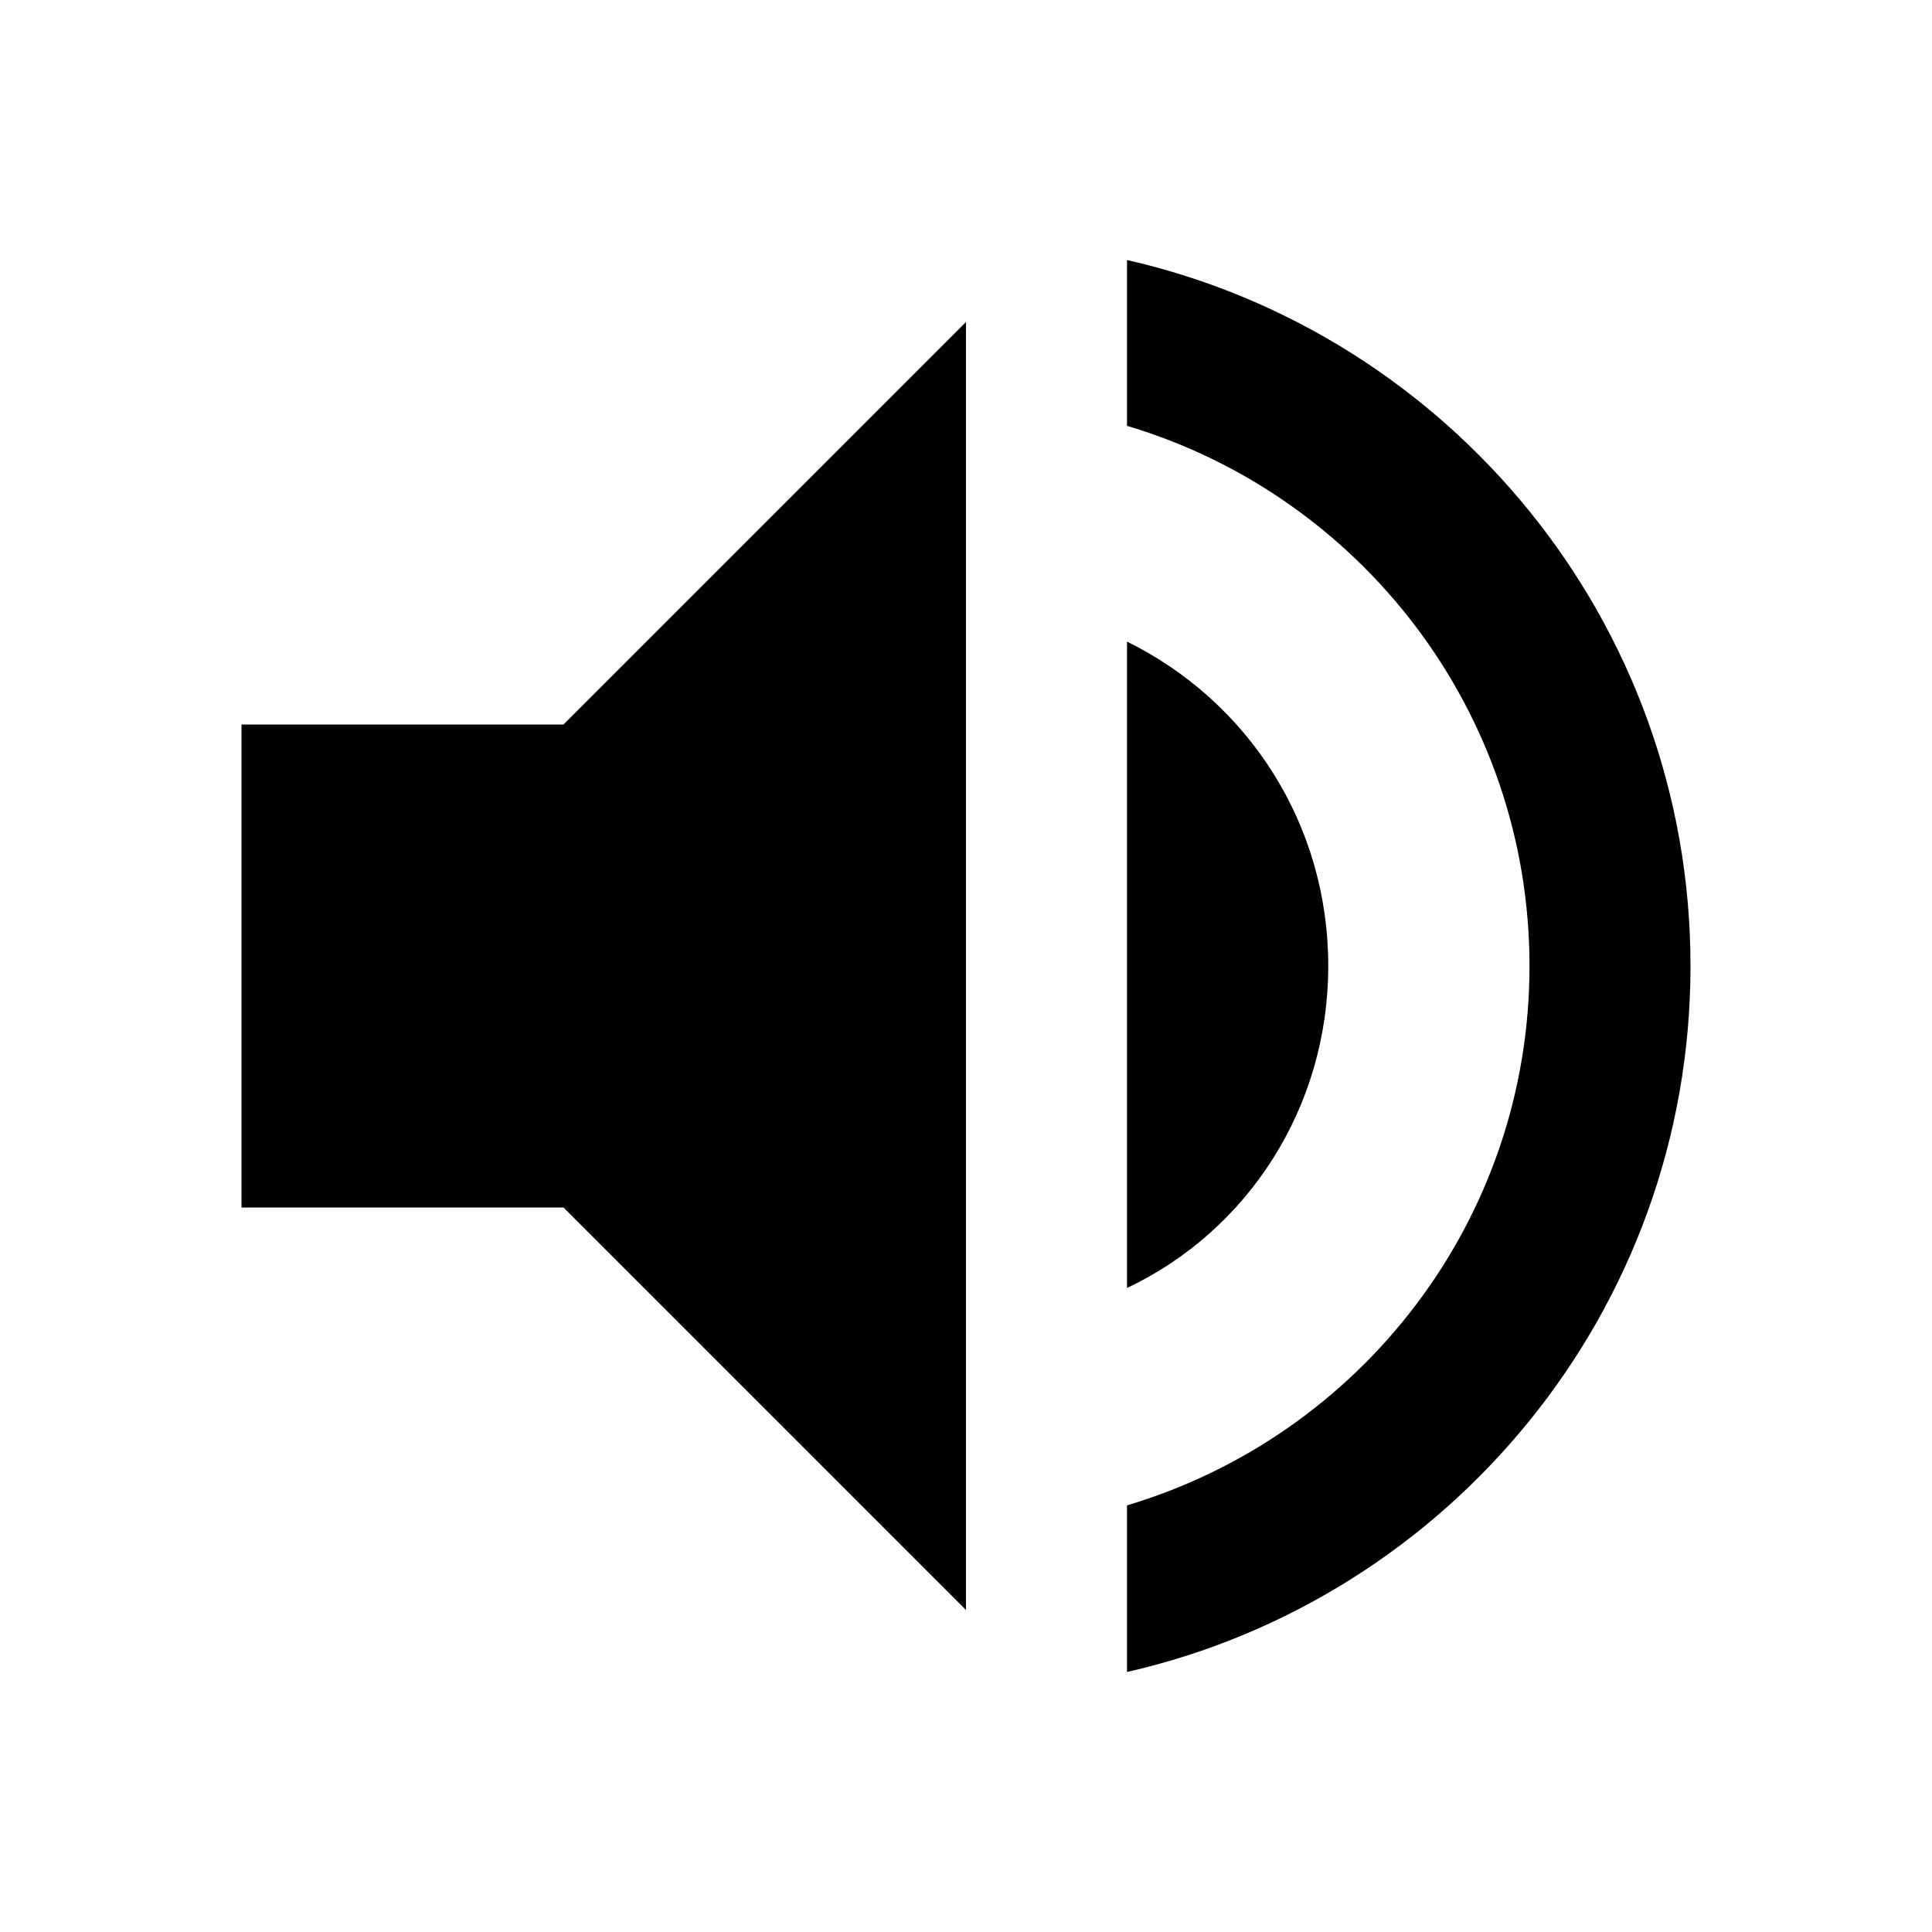
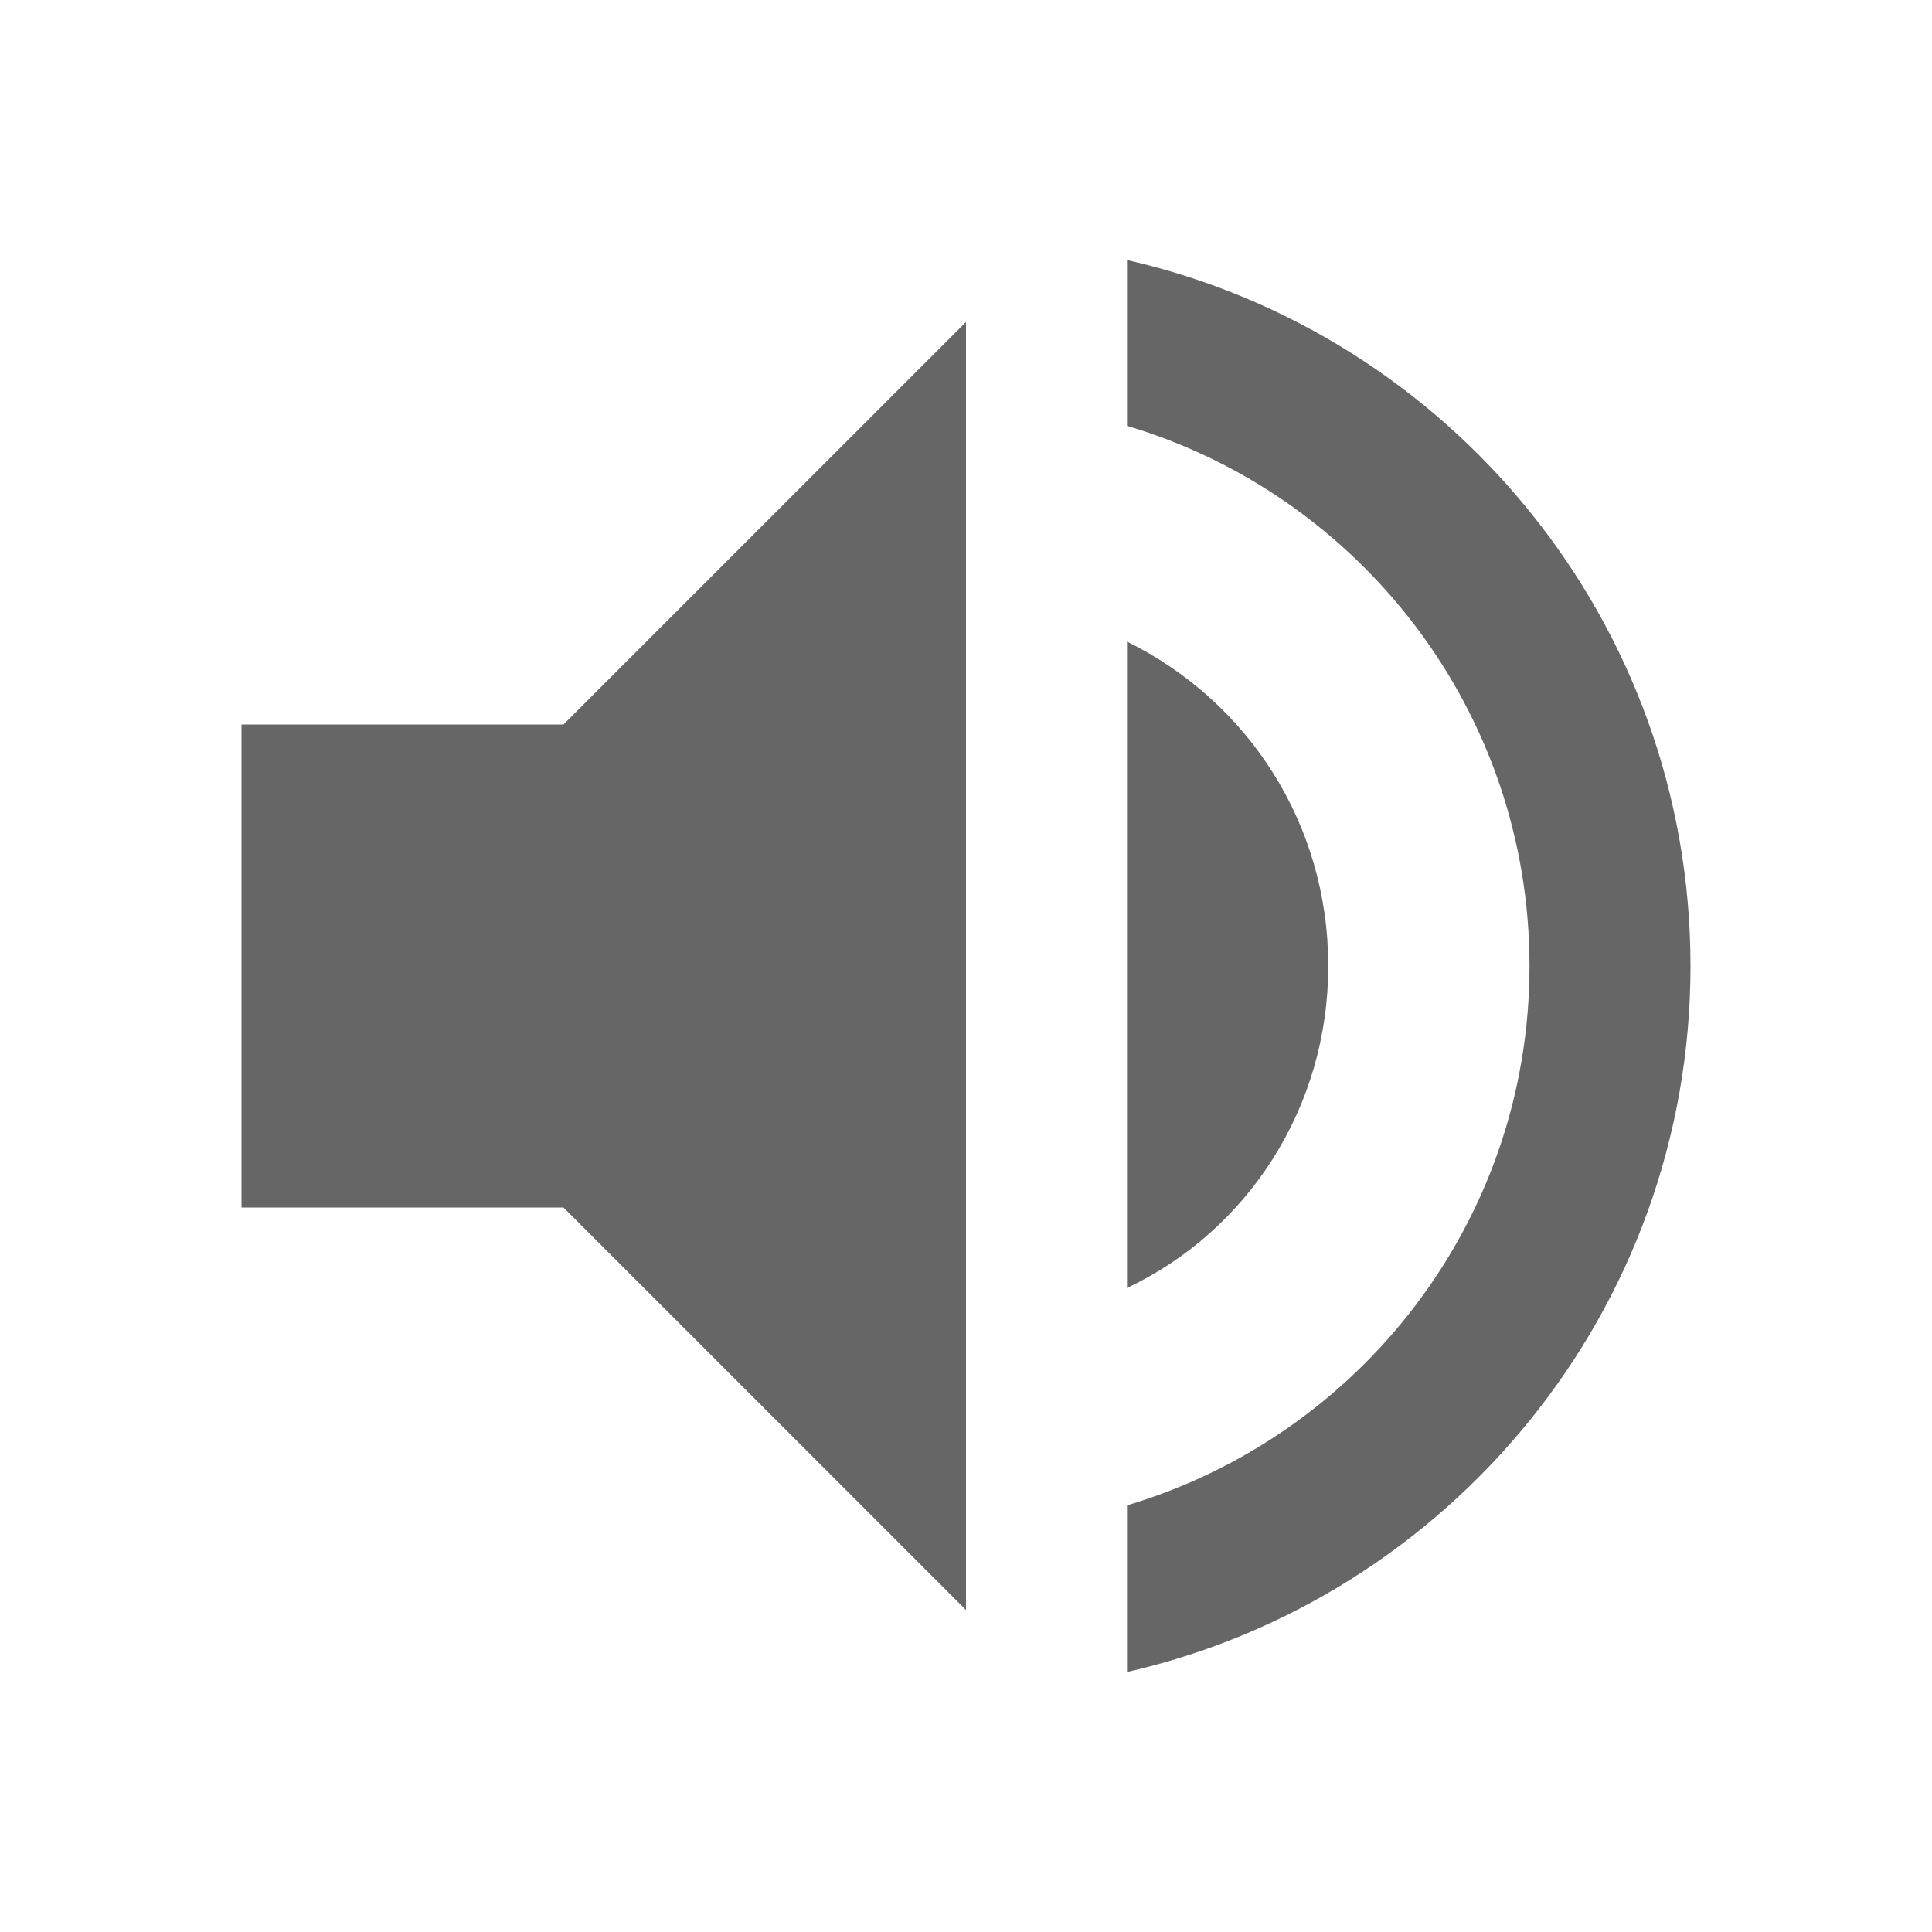
- <svg xmlns="http://www.w3.org/2000/svg" version="1.1" width="1rem" height="1rem" viewBox="0 0 24 24">
-   <path d="M14,3.23V5.29C16.89,6.15 19,8.83 19,12C19,15.17 16.89,17.84 14,18.7V20.77C18,19.86 21,16.28 21,12C21,7.72 18,4.14 14,3.23M16.5,12C16.5,10.23 15.5,8.71 14,7.97V16C15.5,15.29 16.5,13.76 16.5,12M3,9V15H7L12,20V4L7,9H3Z" />
+ <svg xmlns="http://www.w3.org/2000/svg" version="1.1" width="1rem" height="1rem" viewBox="0 0 24 24" id="svg4">
+   <defs id="defs8" />
+   <path d="M14,3.23V5.29C16.89,6.15 19,8.83 19,12C19,15.17 16.89,17.84 14,18.7V20.77C18,19.86 21,16.28 21,12C21,7.72 18,4.14 14,3.23M16.5,12C16.5,10.23 15.5,8.71 14,7.97V16C15.5,15.29 16.5,13.76 16.5,12M3,9V15H7L12,20V4L7,9H3Z" id="path2" style="fill:#666666" />
</svg>
